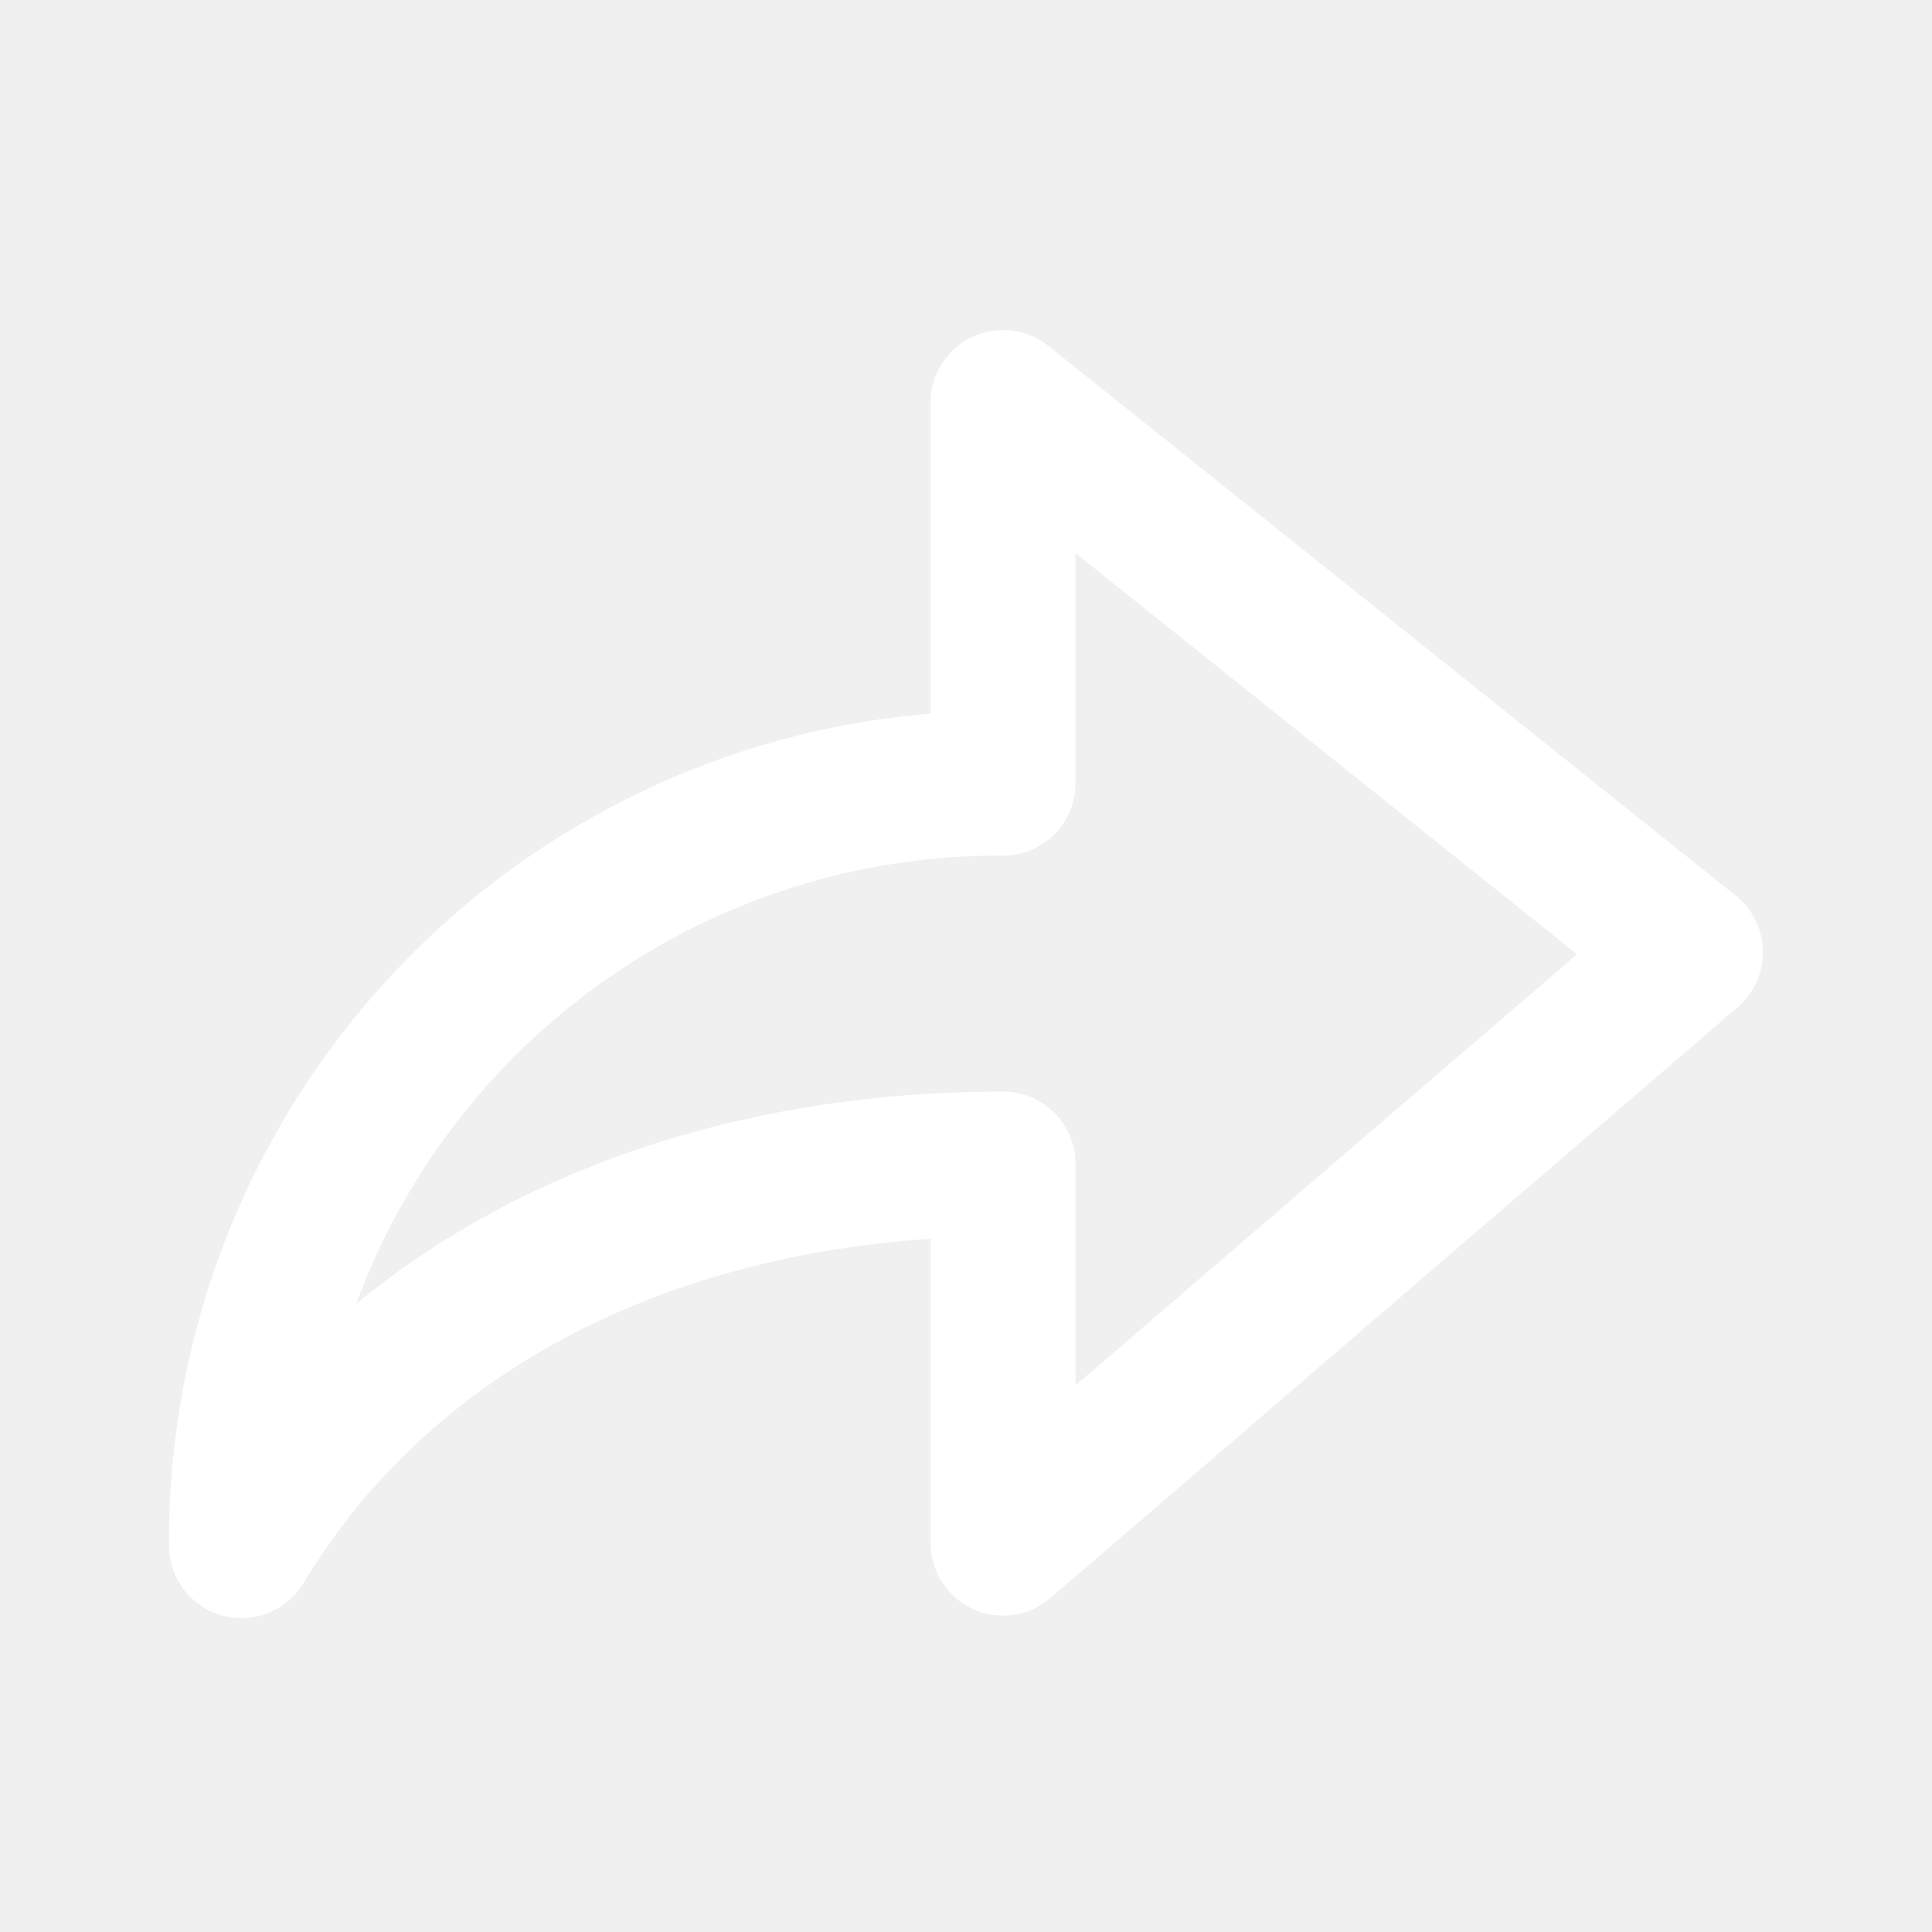
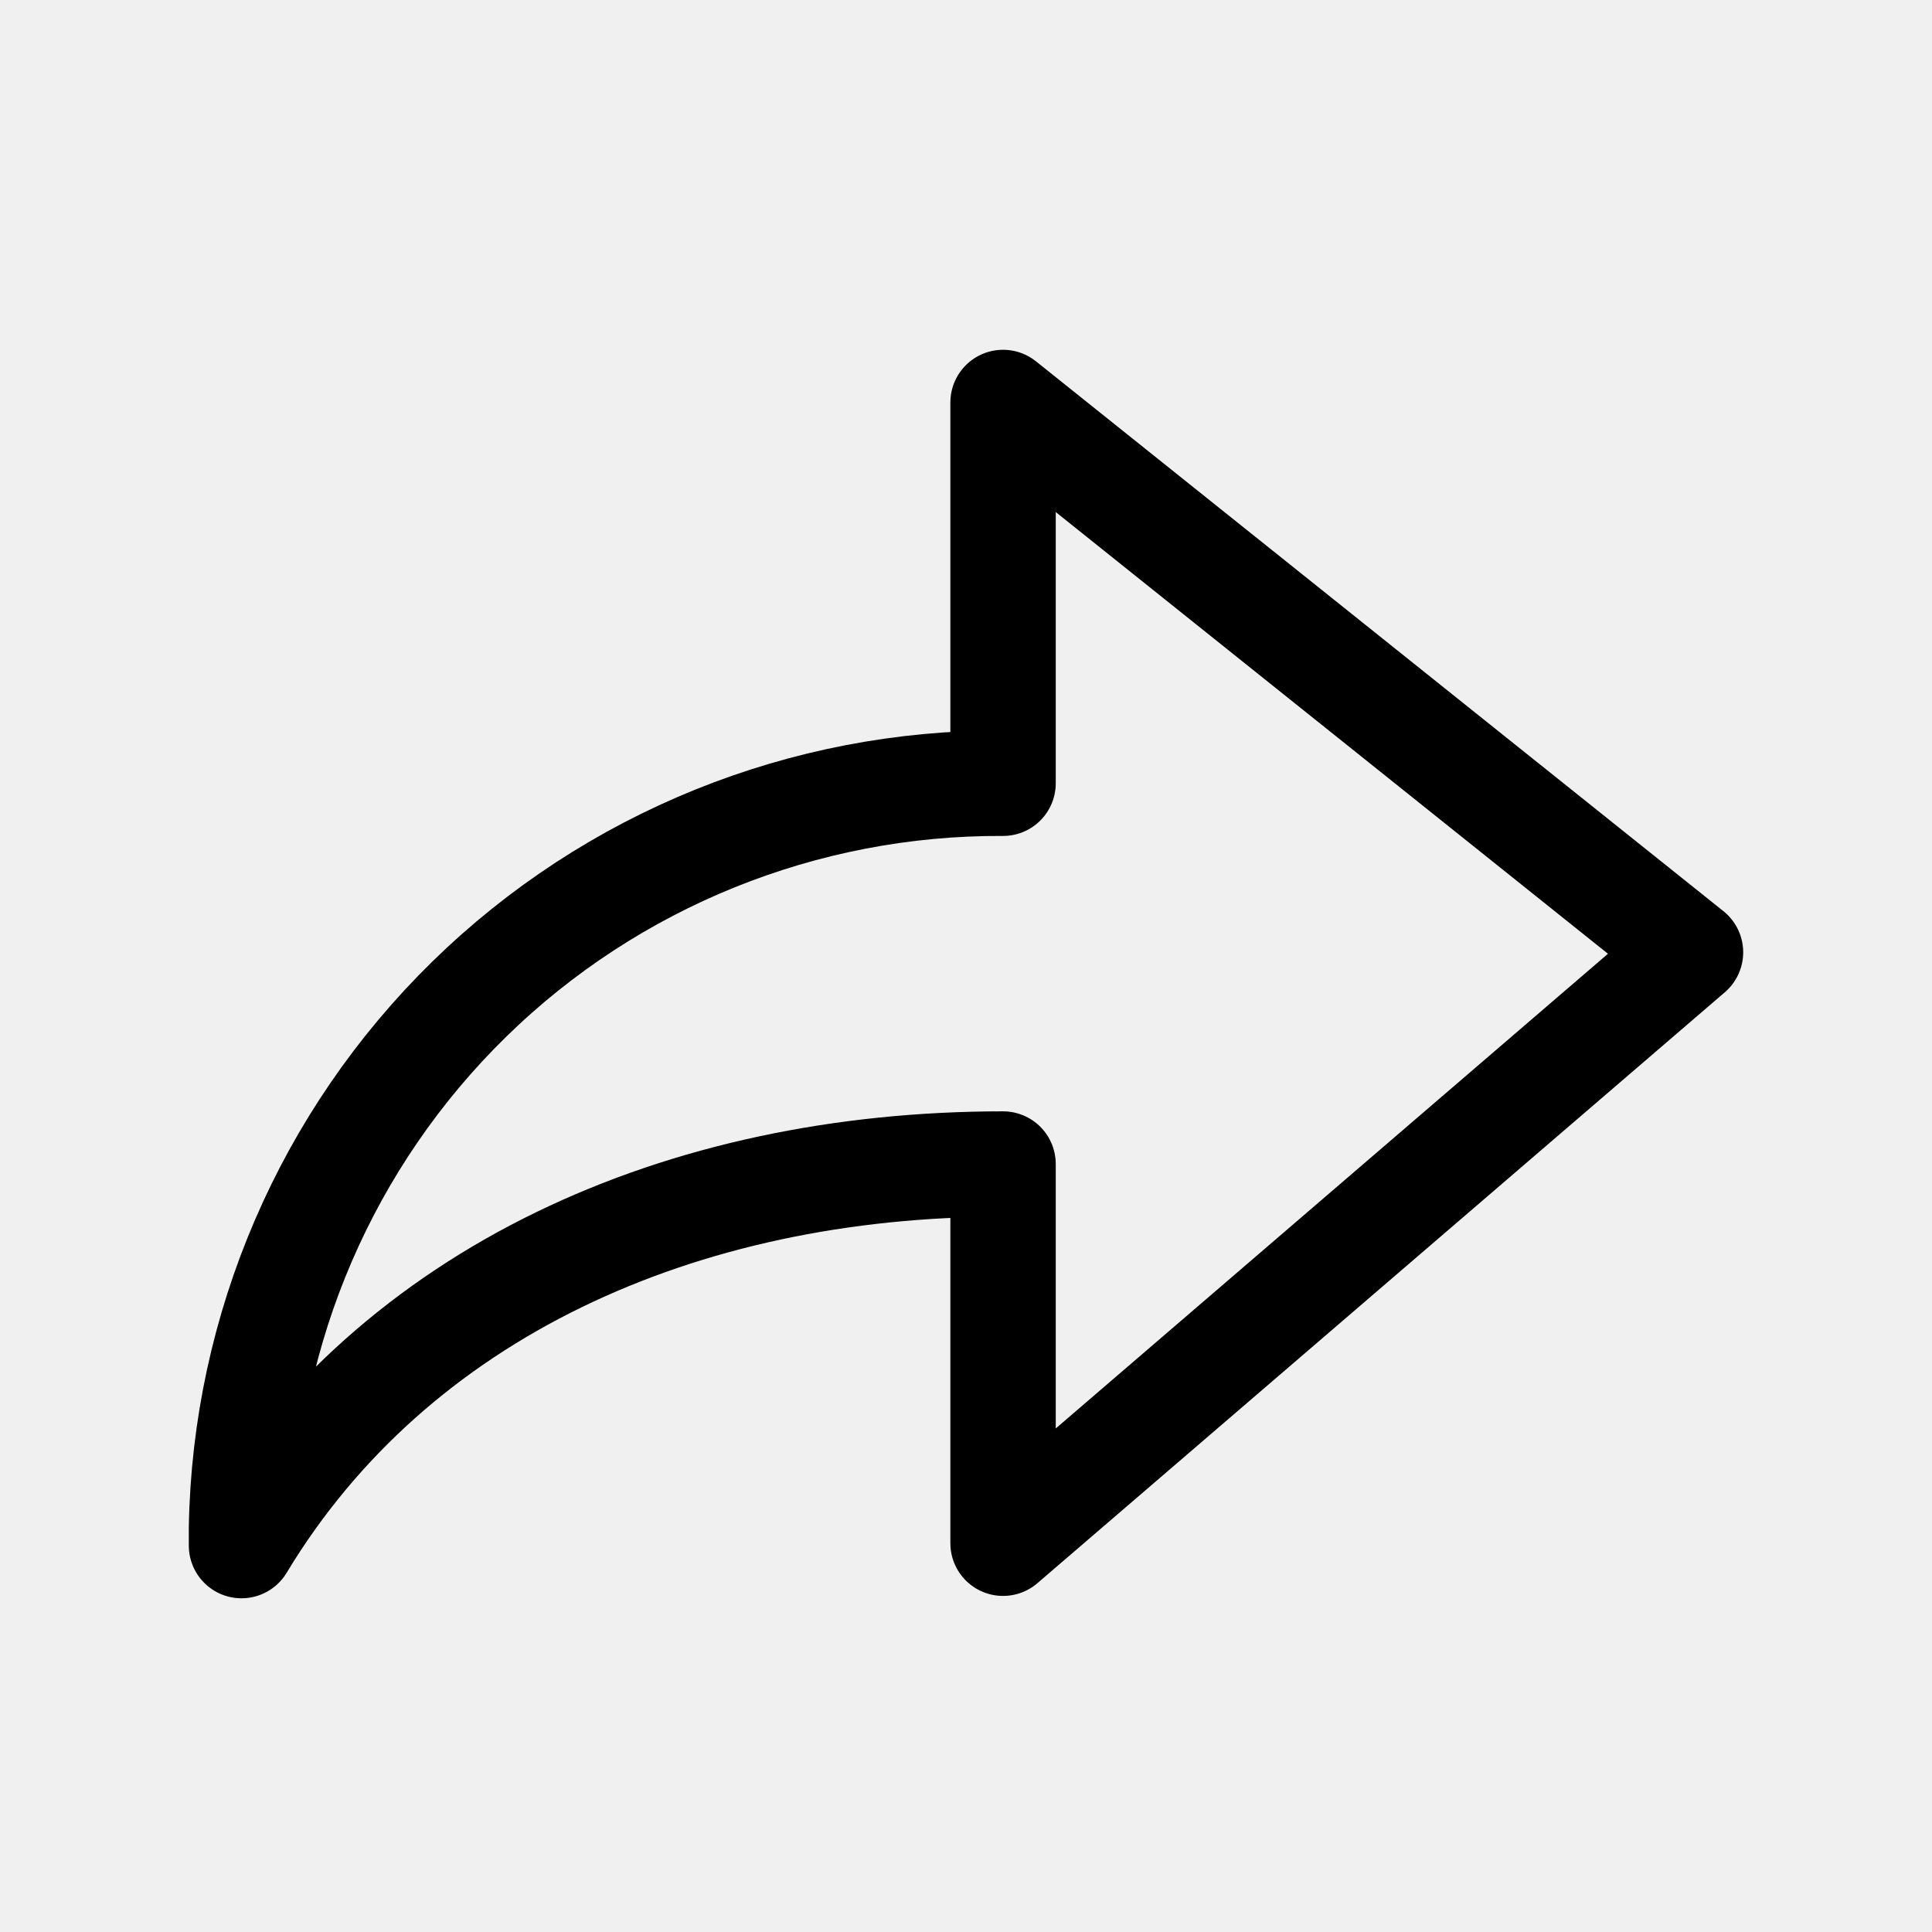
- <svg xmlns="http://www.w3.org/2000/svg" width="16" height="16" viewBox="0 0 16 16" fill="none">
-   <path d="M8.307 3.333L14 7.886L8.307 12.78V9.64C5.64 9.64 3.267 10.7 2 12.8V12.653C2.028 11.002 2.706 9.429 3.887 8.274C5.067 7.12 6.655 6.477 8.307 6.486V3.333Z" stroke="white" stroke-width="1.2" stroke-linecap="round" stroke-linejoin="round" />
+ <svg xmlns="http://www.w3.org/2000/svg" width="22" height="22" viewBox="0 0 22 22" fill="none">
+   <path d="M11.422 4.583L19.25 10.844L11.422 17.573V13.255C7.755 13.255 4.492 14.713 2.75 17.6V17.398C2.789 15.128 3.721 12.965 5.344 11.377C6.967 9.79 9.151 8.907 11.422 8.919V4.583Z" stroke="currentColor" stroke-width="1.2" stroke-linecap="round" stroke-linejoin="round" />
</svg>
